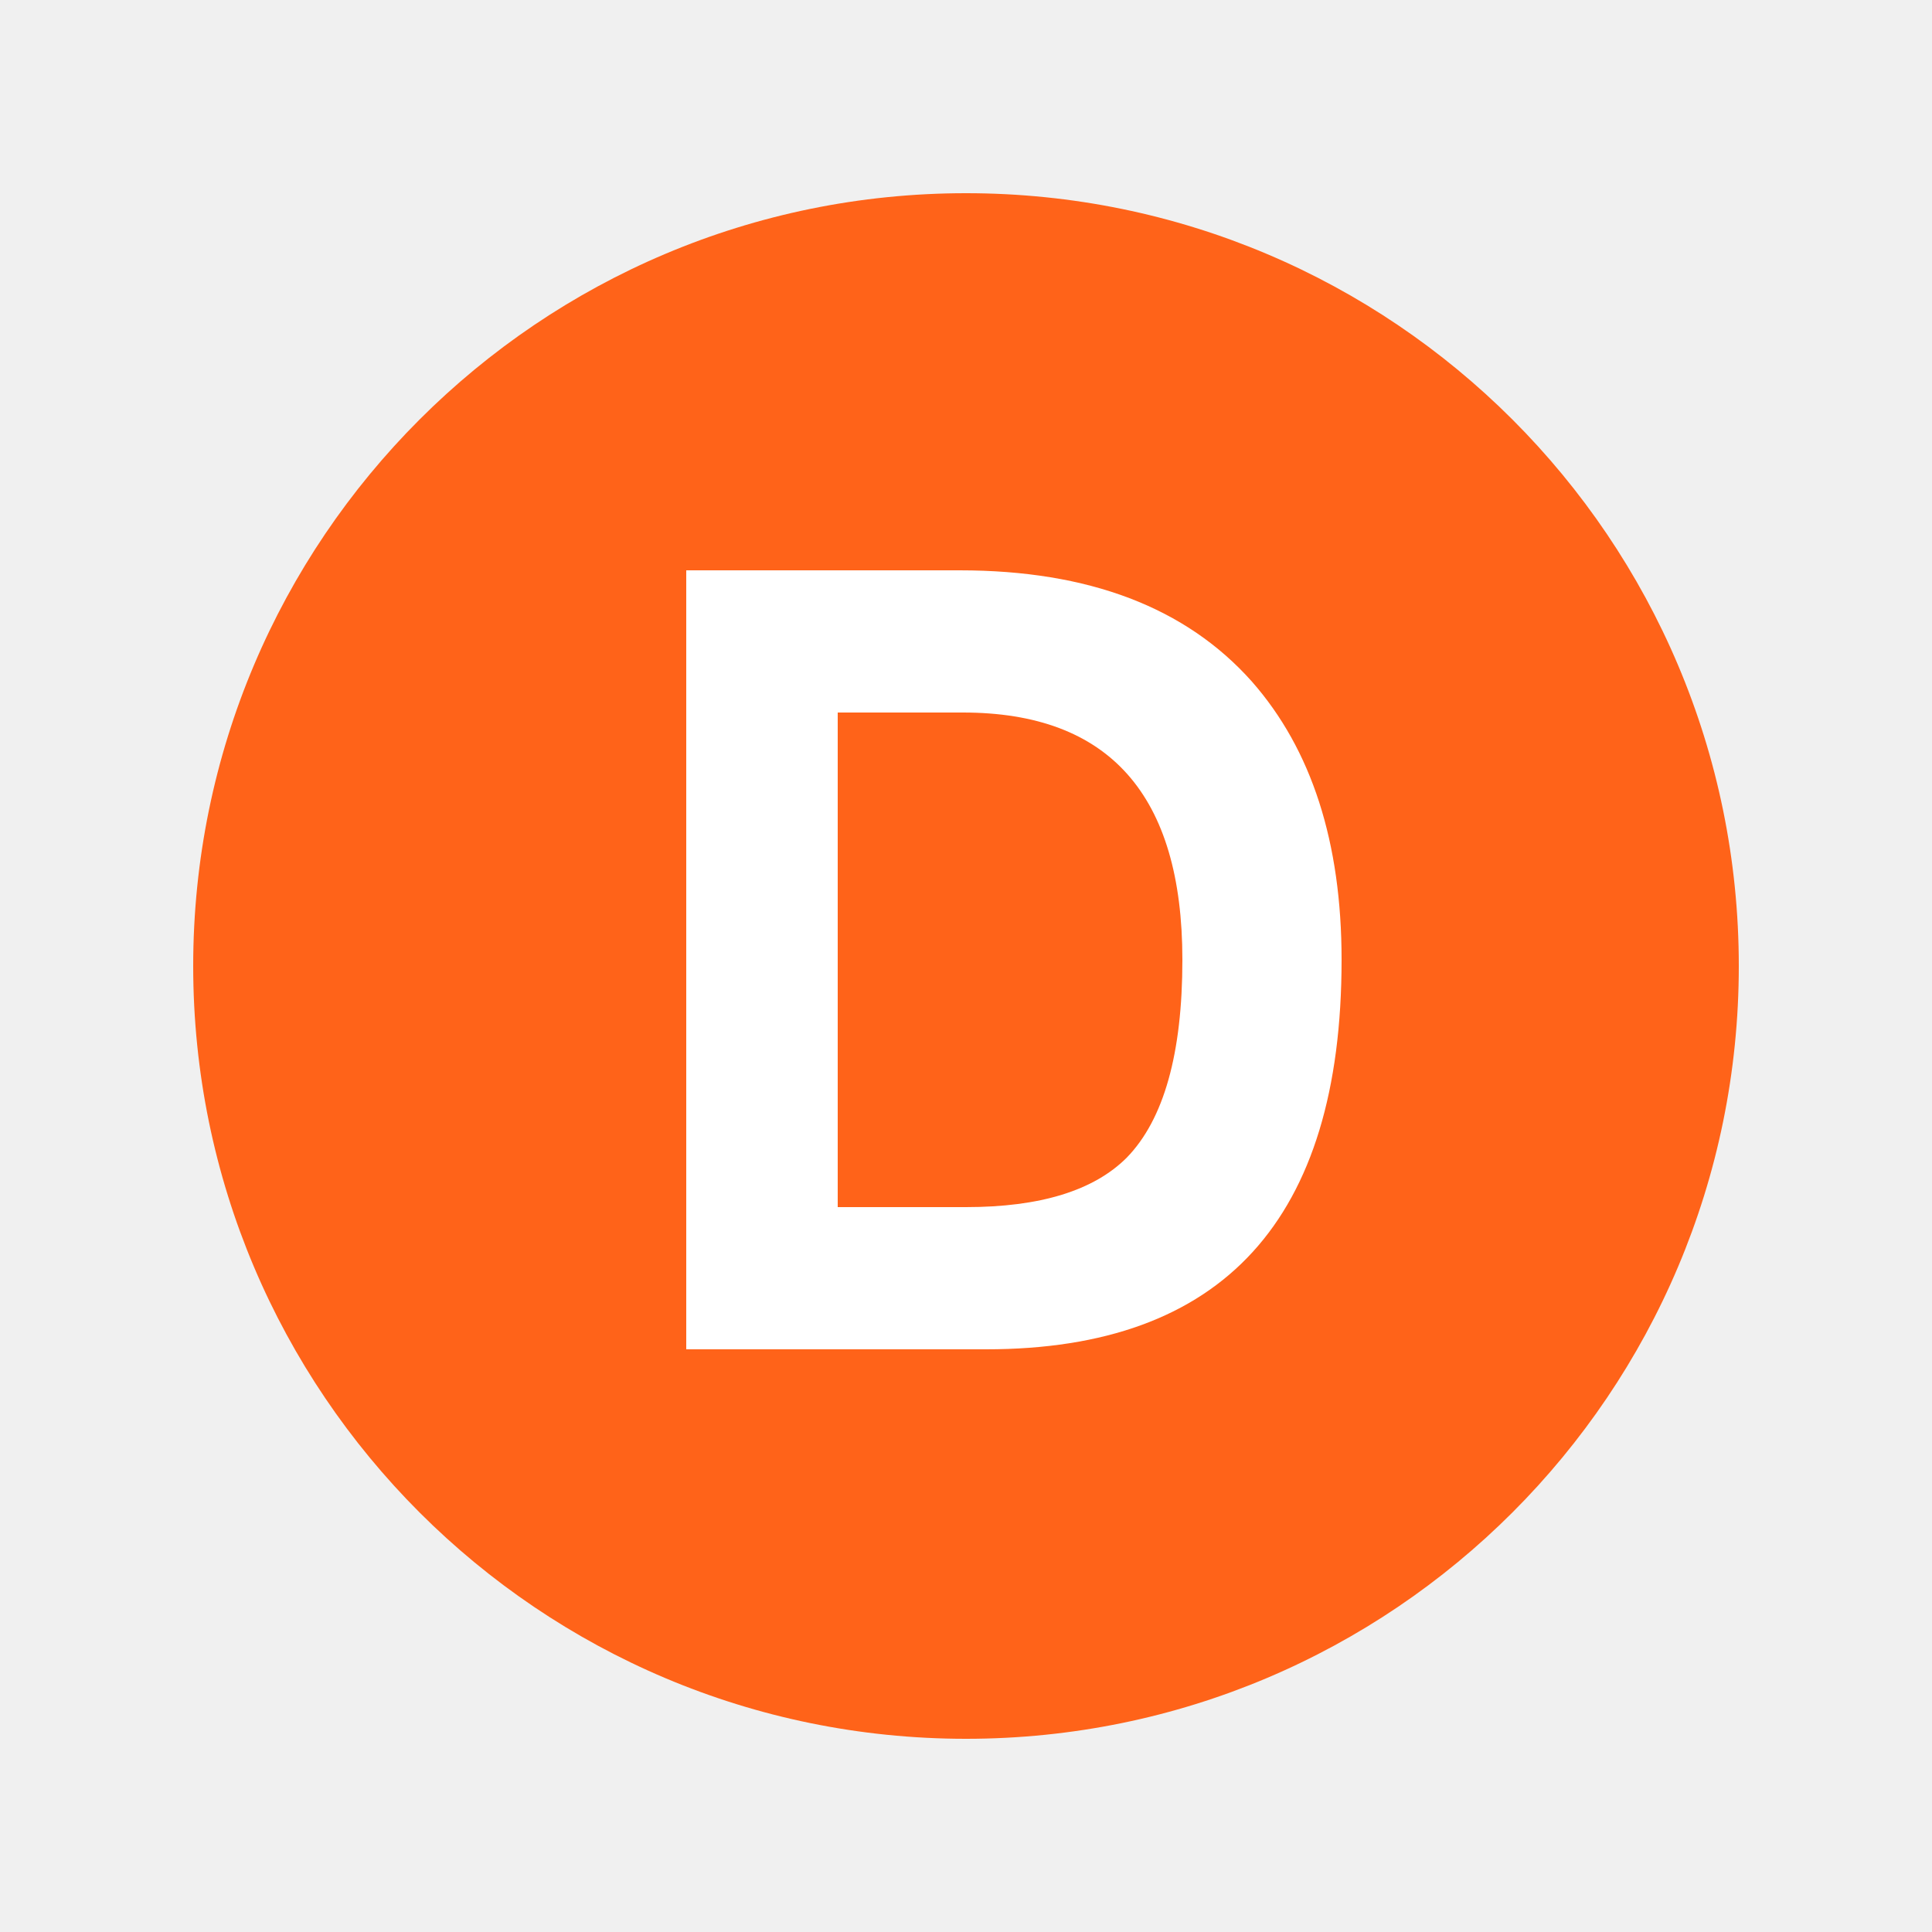
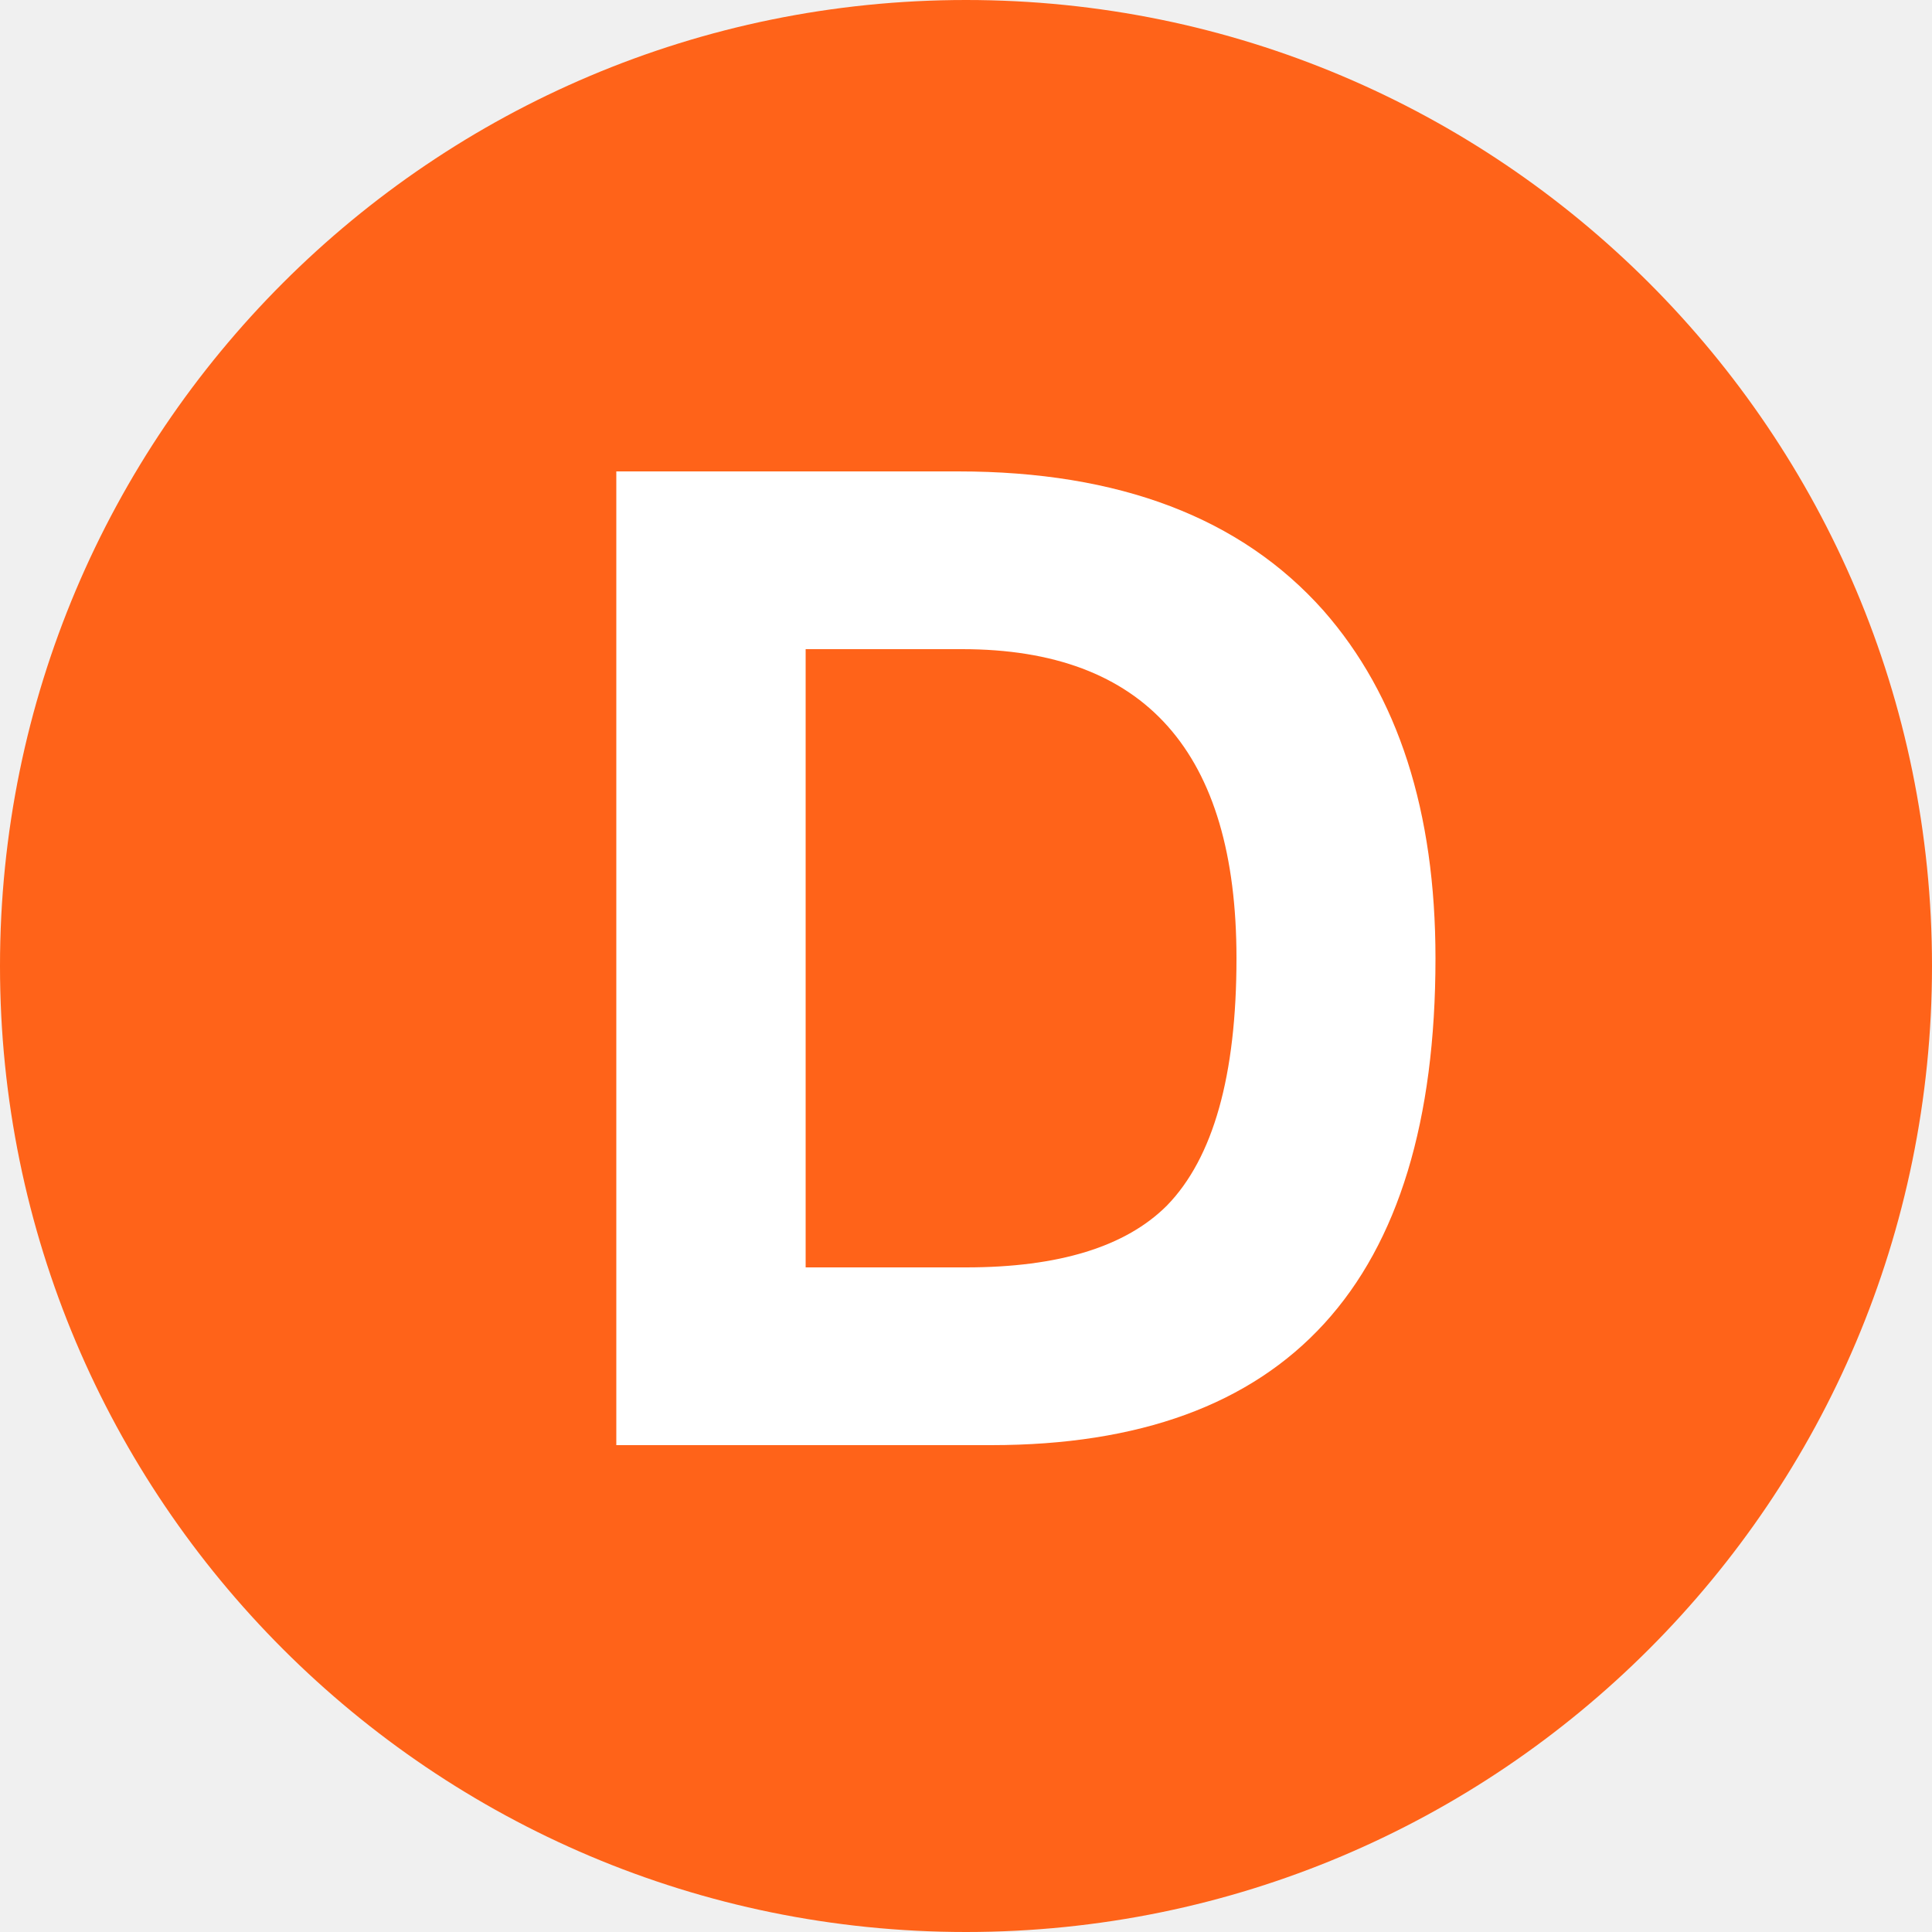
- <svg xmlns="http://www.w3.org/2000/svg" width="250px" height="250px" viewBox="0 0 125 125">
+ <svg xmlns="http://www.w3.org/2000/svg" width="250px" height="250px" viewBox="12.5 12.5 100 100">
  <circle cx="62.5" cy="62.5" r="50" fill="#FF6319" />
  <path d="M86.8,62.1c0-7.6-1.933-13.6-5.8-18c-4.267-4.8-10.567-7.2-18.9-7.2H44.4v50.4h19.4C79.133,87.3,86.8,78.9,86.8,62.1zM76.5,62.1c0,6.067-1.2,10.333-3.6,12.8c-2.133,2.133-5.6,3.2-10.4,3.2h-8.3v-32h8.1C71.767,46.1,76.5,51.433,76.5,62.1z" fill="#FFF" />
</svg>
